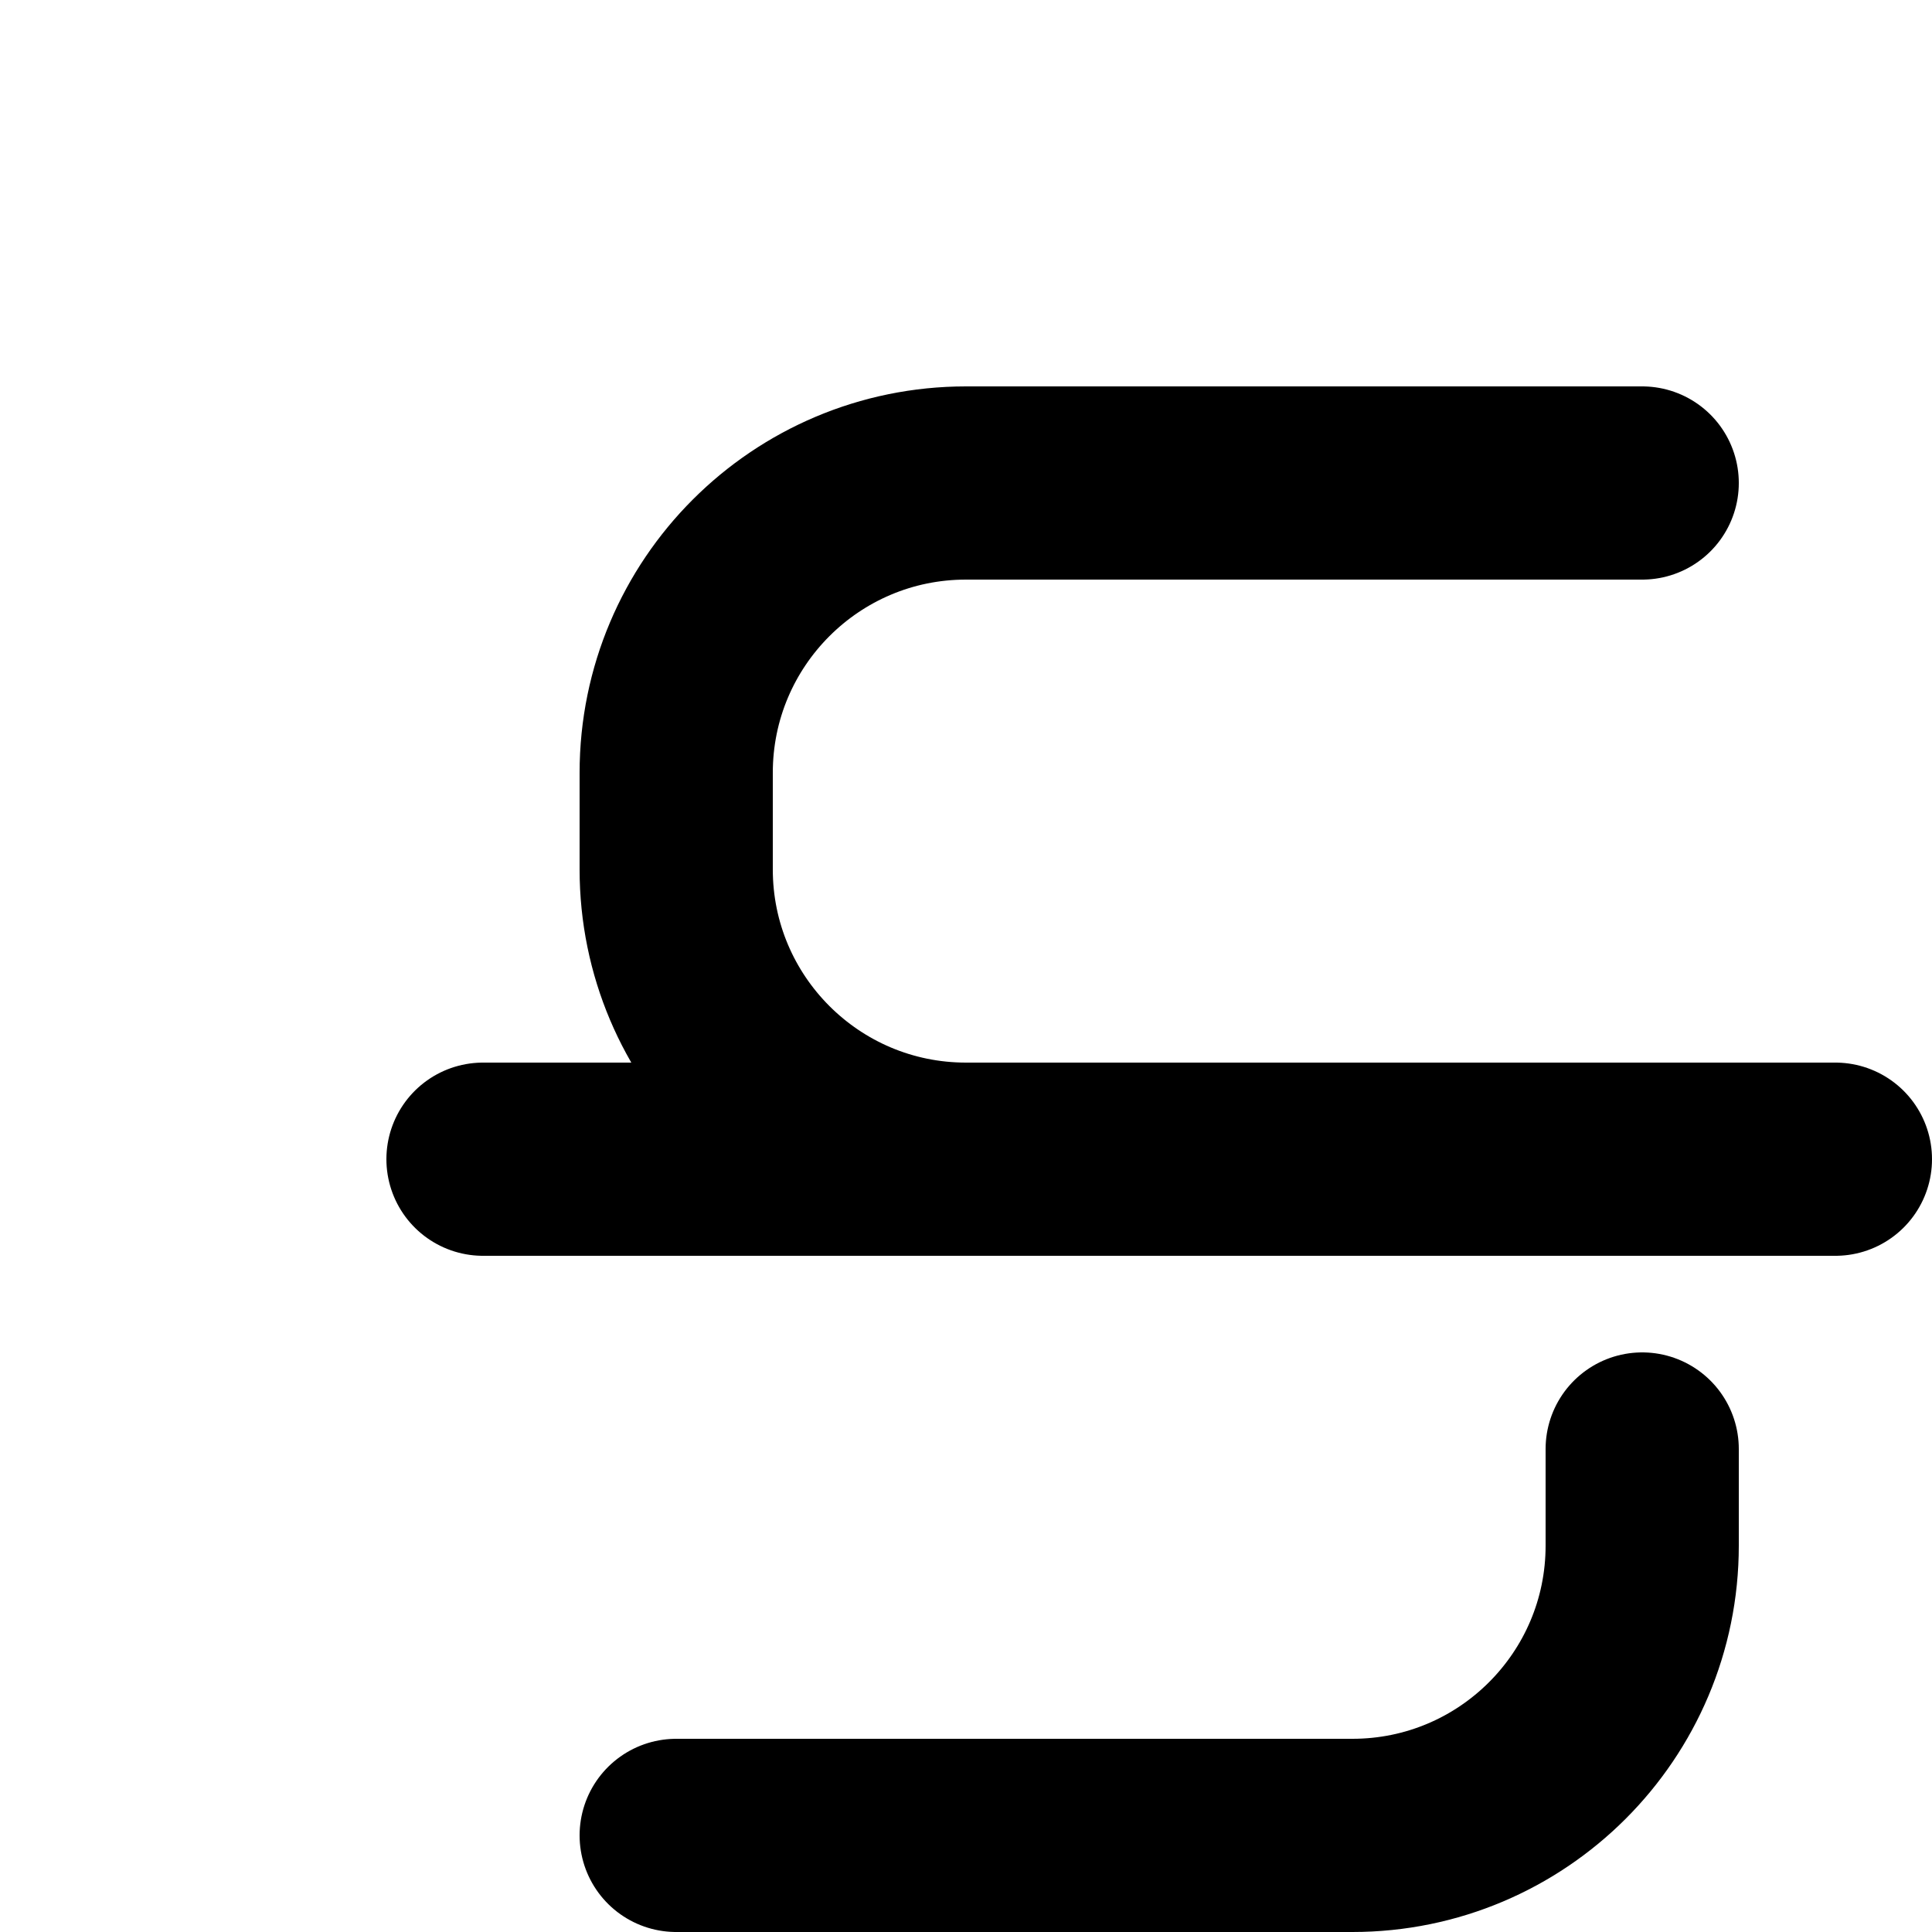
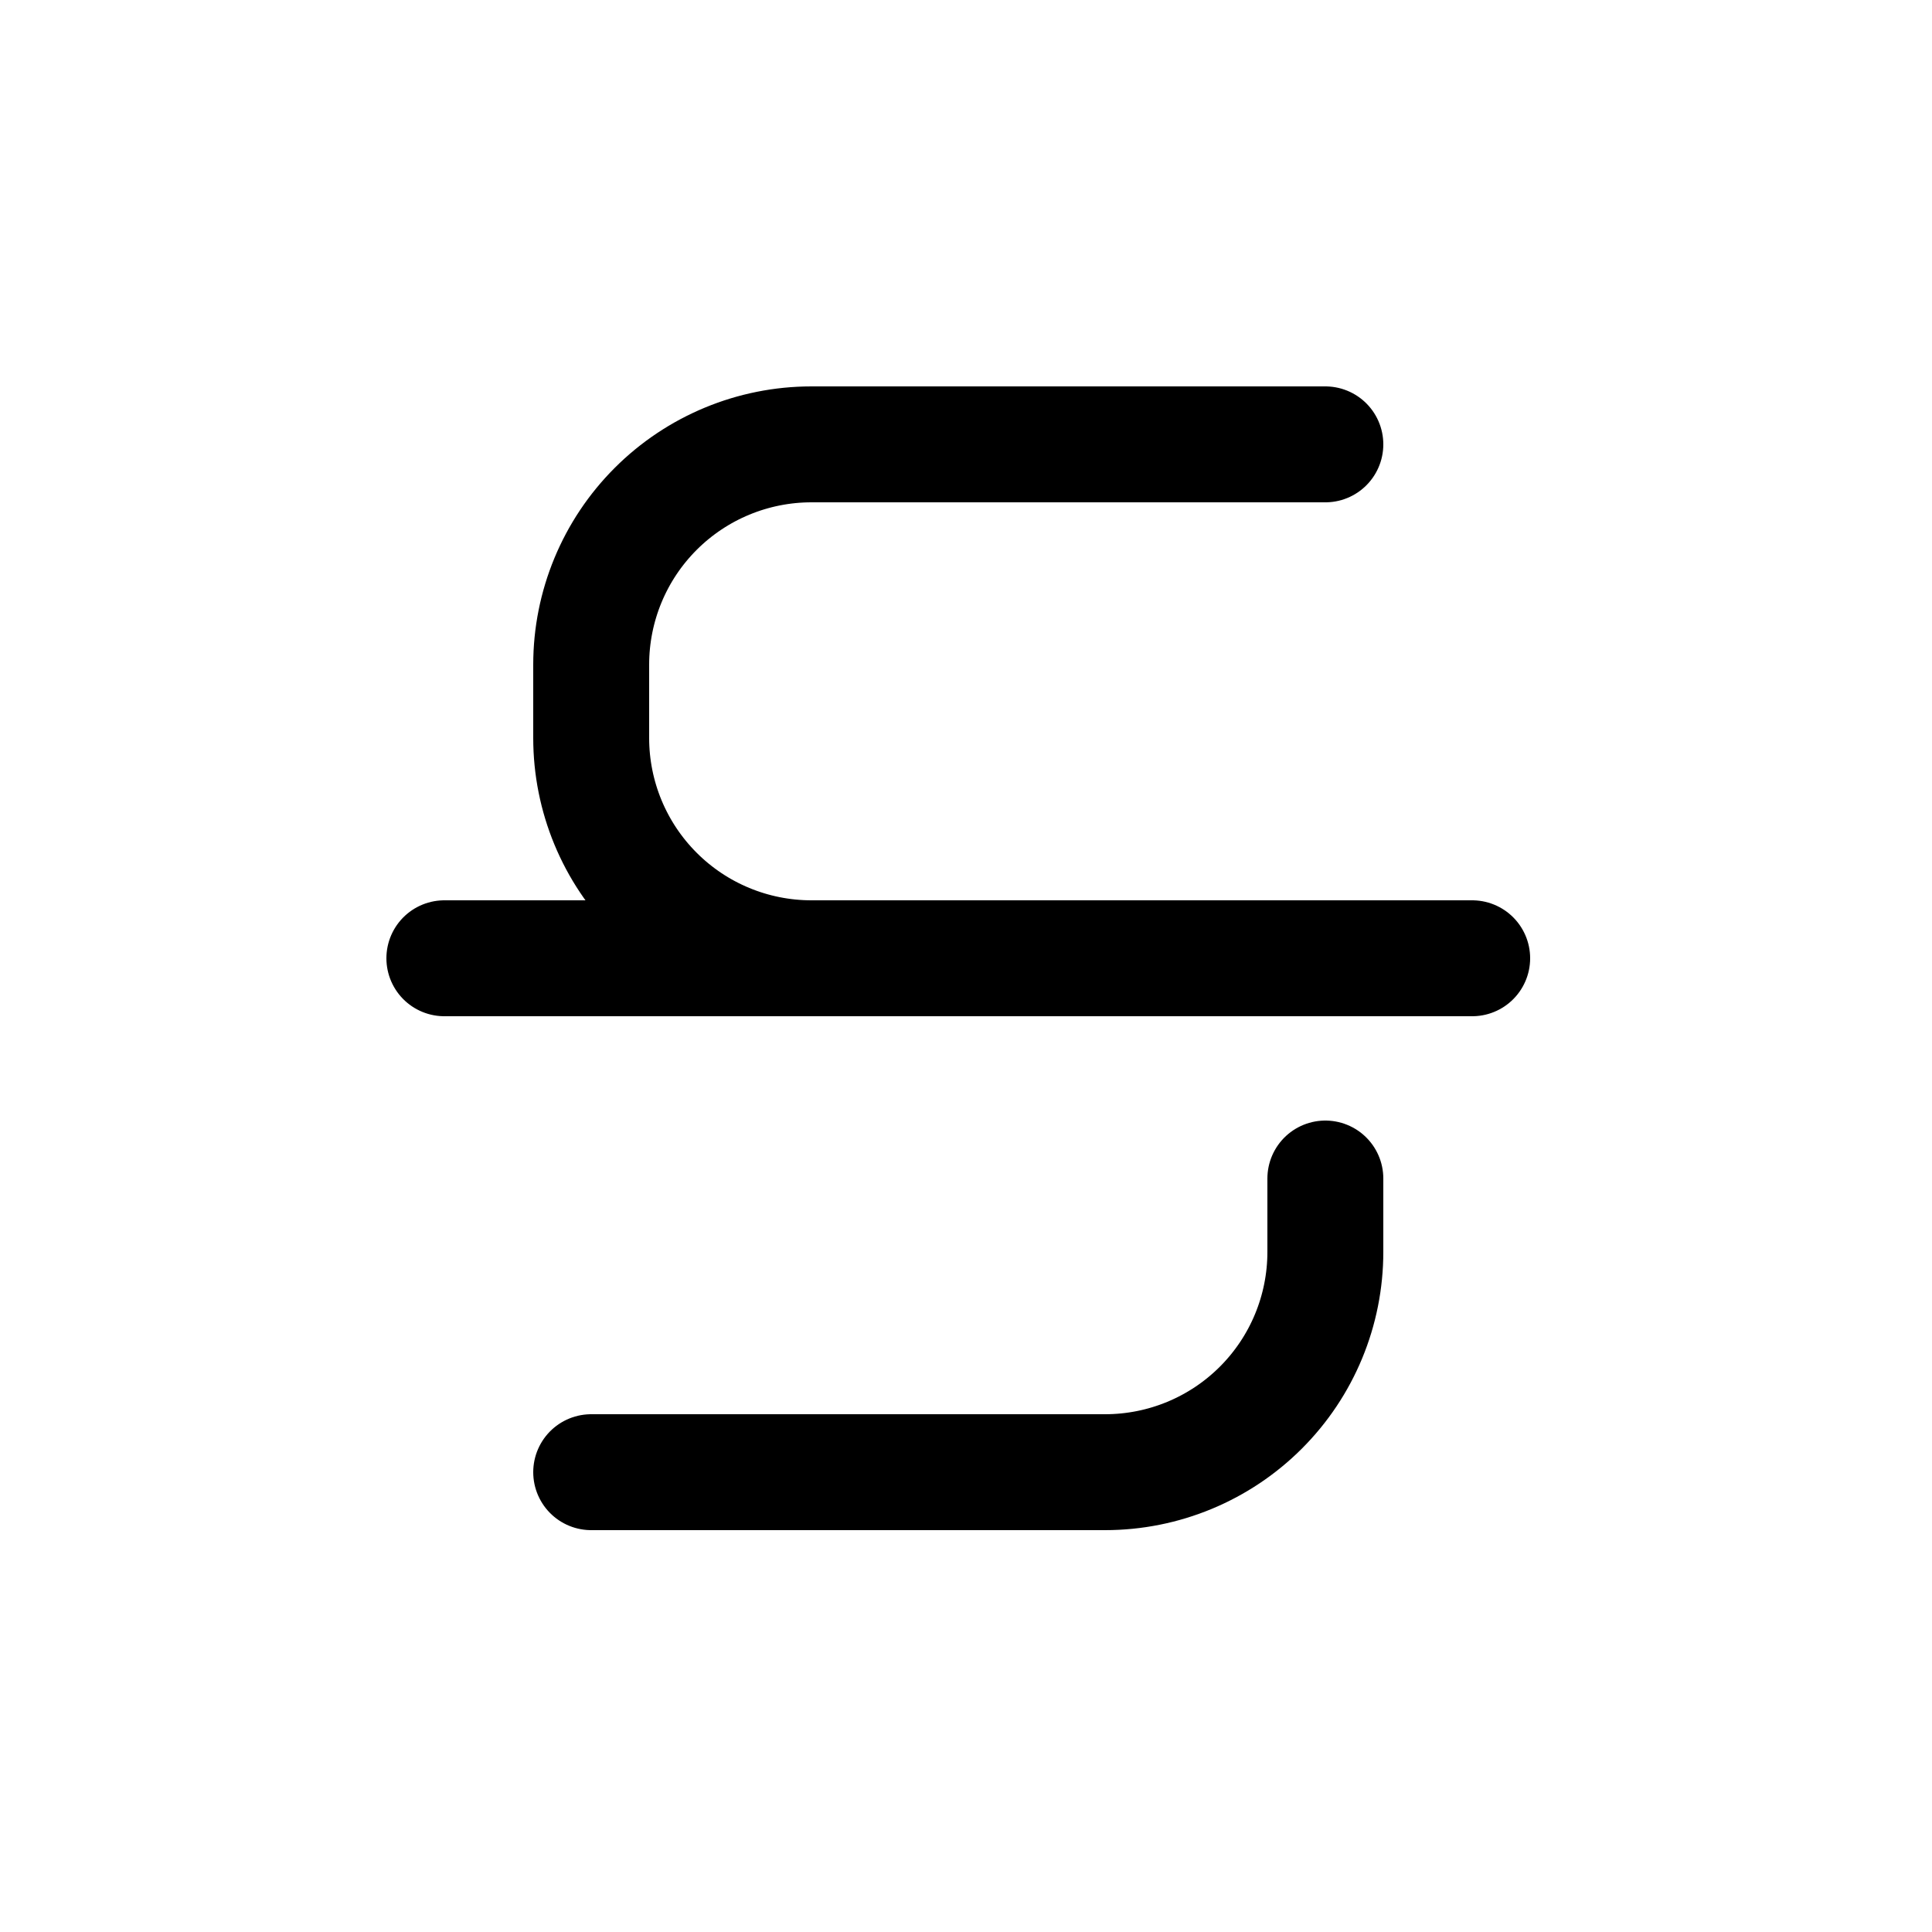
- <svg xmlns="http://www.w3.org/2000/svg" width="800px" height="800px" viewBox="0 0 20 20" fill="none">
-   <path stroke="currentColor" stroke-linecap="round" stroke-linejoin="round" stroke-width="2" d="M17 5h-7a3 3 0 0 0-3 3v1a3 3 0 0 0 3 3h7M7 19h7a3 3 0 0 0 3-3v-1M5 12h14" />
+ <svg xmlns="http://www.w3.org/2000/svg" width="50" height="50" viewBox="0 0 50 50" fill="none">
+   <path d="M34.3 11.5H21C19.488 11.5 18.038 12.101 16.97 13.169C15.9 14.238 15.3 15.688 15.3 17.2V19.1C15.3 20.612 15.9 22.062 16.97 23.131C18.038 24.2 19.488 24.8 21 24.8H34.3M15.3 38.1H28.6C30.112 38.1 31.562 37.499 32.63 36.431C33.7 35.362 34.3 33.912 34.3 32.4V30.5M11.5 24.8H38.1" stroke="currentColor" stroke-width="3" stroke-linecap="round" stroke-linejoin="round" />
</svg>
